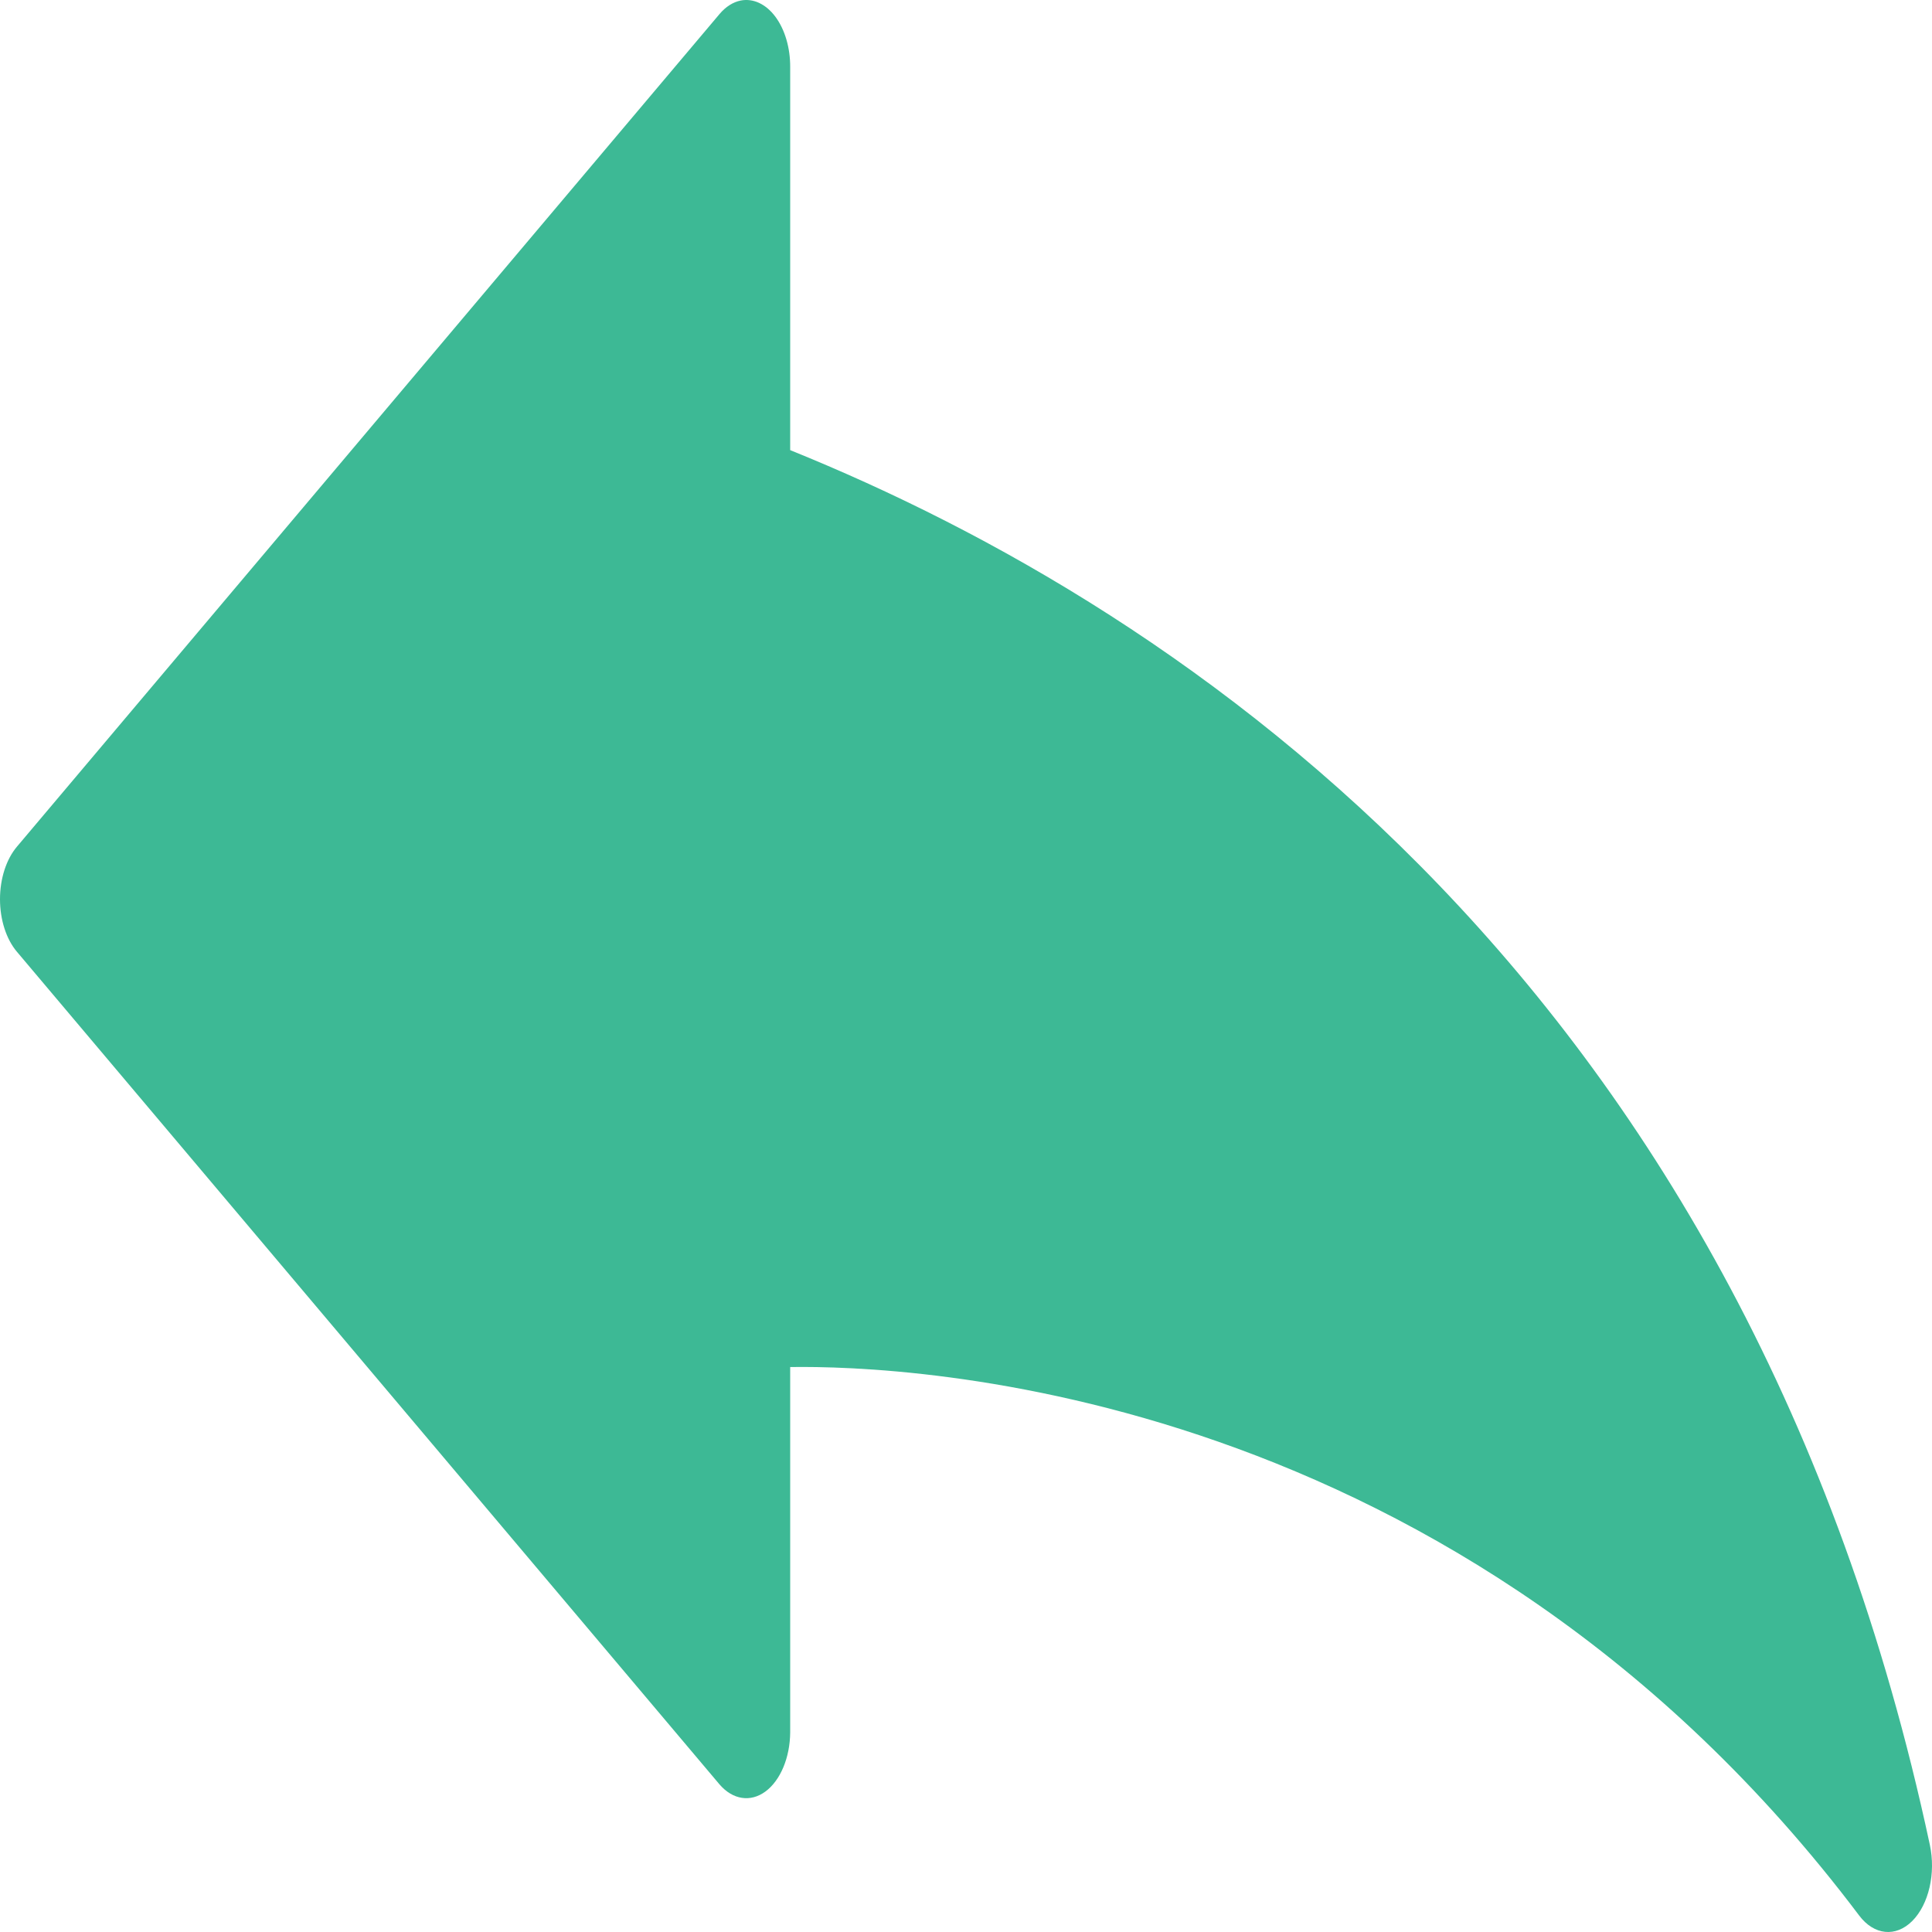
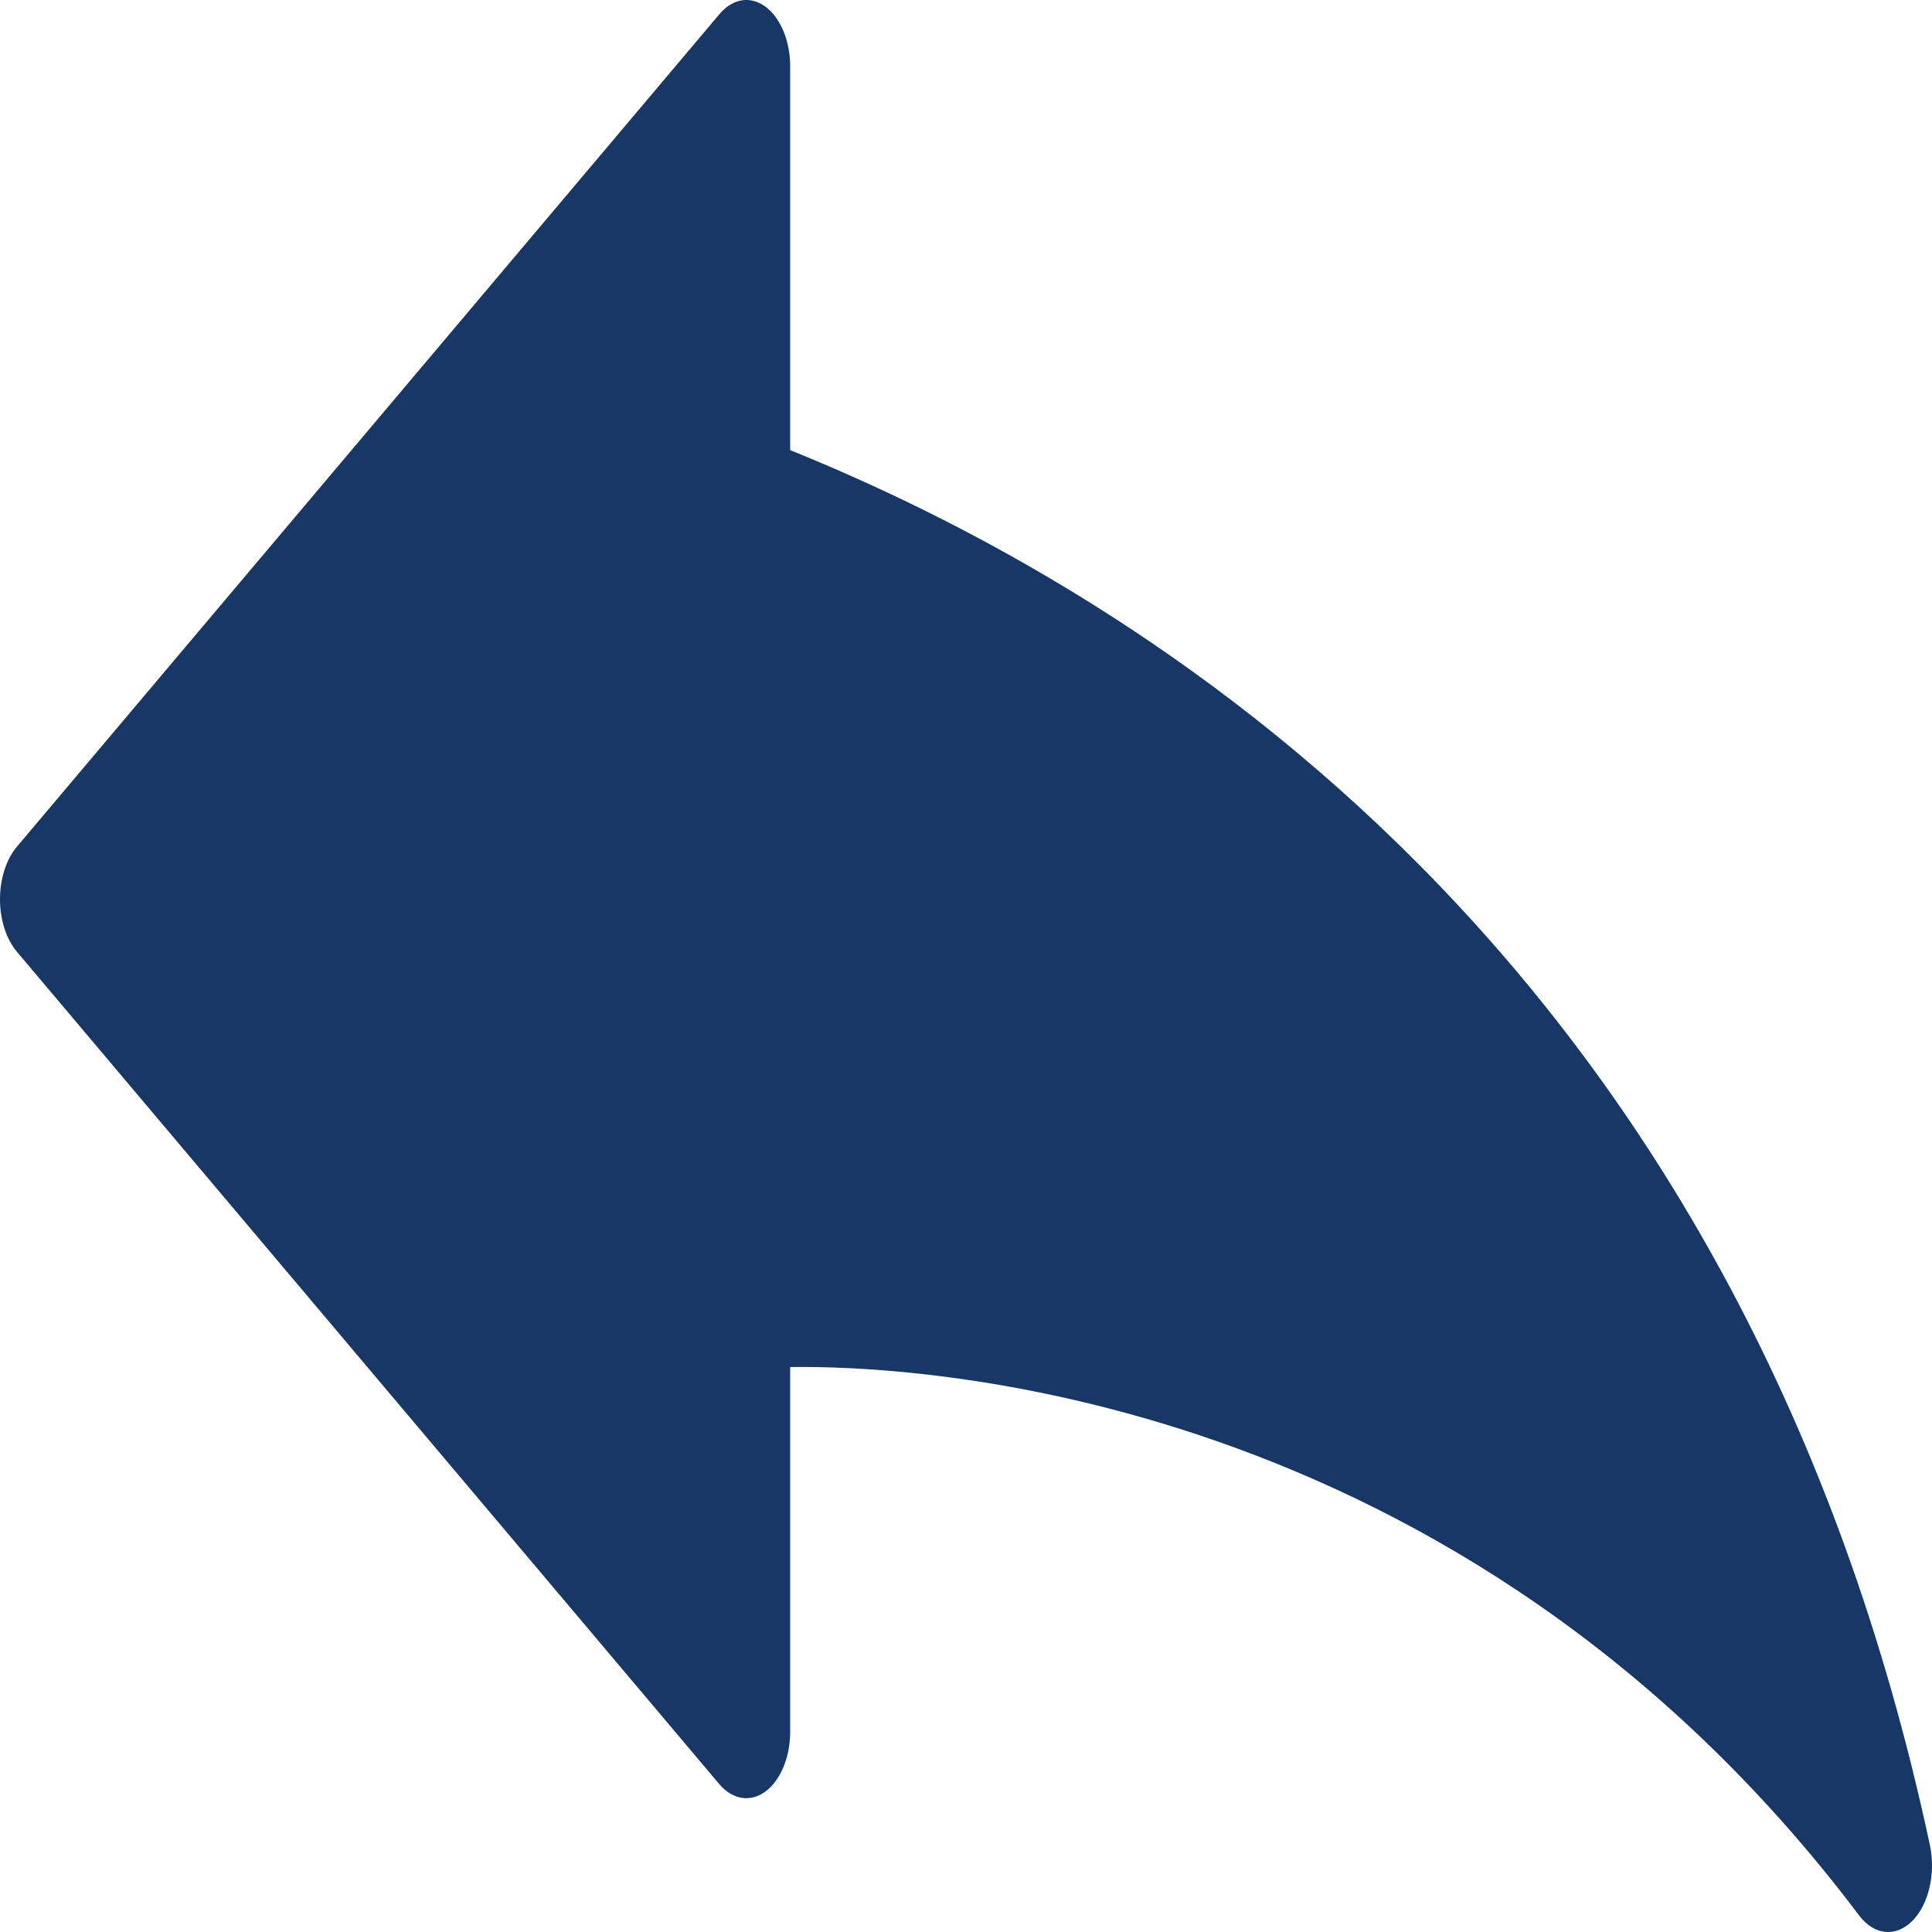
<svg xmlns="http://www.w3.org/2000/svg" width="72px" height="72px" viewBox="0 0 72 72" version="1.1">
  <defs />
-   <g id="Onboarding" stroke="none" stroke-width="1" fill="none" fill-rule="evenodd">
-     <g id="reply" fill="#3DB995" fill-rule="nonzero">
-       <path d="M27.607,0.019 C27.318,0.077 27.044,0.251 26.814,0.524 L0.631,31.553 C0.233,32.023 -8.72081184e-15,32.746 0,33.511 C8.72081184e-15,34.277 0.233,35 0.631,35.47 L26.814,66.499 C27.306,67.072 27.969,67.174 28.526,66.764 C29.084,66.353 29.441,65.5 29.448,64.56 L29.448,50.946 C33.786,50.881 54.382,51.617 69.286,71.386 C69.84,72.122 70.65,72.205 71.265,71.589 C71.88,70.974 72.148,69.811 71.919,68.749 C65.084,36.804 44.239,22.757 29.448,16.775 L29.448,2.502 C29.452,1.786 29.252,1.103 28.899,0.627 C28.546,0.152 28.075,-0.07 27.607,0.019 Z M26.175,18.637 C26.175,19.769 10.277,37.717 11,38 C23.956,42.975 58.306,37.585 66.448,62.116 C63.5,52.5 59.022,43.892 57.5,44 C56.626,44.062 26.174,33.503 26.175,34.83 L26.175,59.479 L26.175,38 L26.175,7.544 L26.175,18.637 Z" id="Shape" />
+   <g id="Page-1" stroke="none" stroke-width="1" fill="none" fill-rule="evenodd">
+     <g id="reply_empty" fill="#173766" fill-rule="nonzero">
+       <path d="M27.607,0.019 C27.318,0.077 27.044,0.251 26.814,0.524 L0.631,31.553 C0.233,32.023 -8.72081184e-15,32.746 0,33.511 C8.72081184e-15,34.277 0.233,35 0.631,35.47 L26.814,66.499 C27.306,67.072 27.969,67.174 28.526,66.764 C29.084,66.353 29.441,65.5 29.448,64.56 L29.448,50.946 C33.786,50.881 54.382,51.617 69.286,71.386 C69.84,72.122 70.65,72.205 71.265,71.589 C71.88,70.974 72.148,69.811 71.919,68.749 C65.084,36.804 44.239,22.757 29.448,16.775 L29.448,2.502 C29.452,1.786 29.252,1.103 28.899,0.627 C28.546,0.152 28.075,-0.07 27.607,0.019 Z" id="Shape" />
    </g>
  </g>
</svg>
